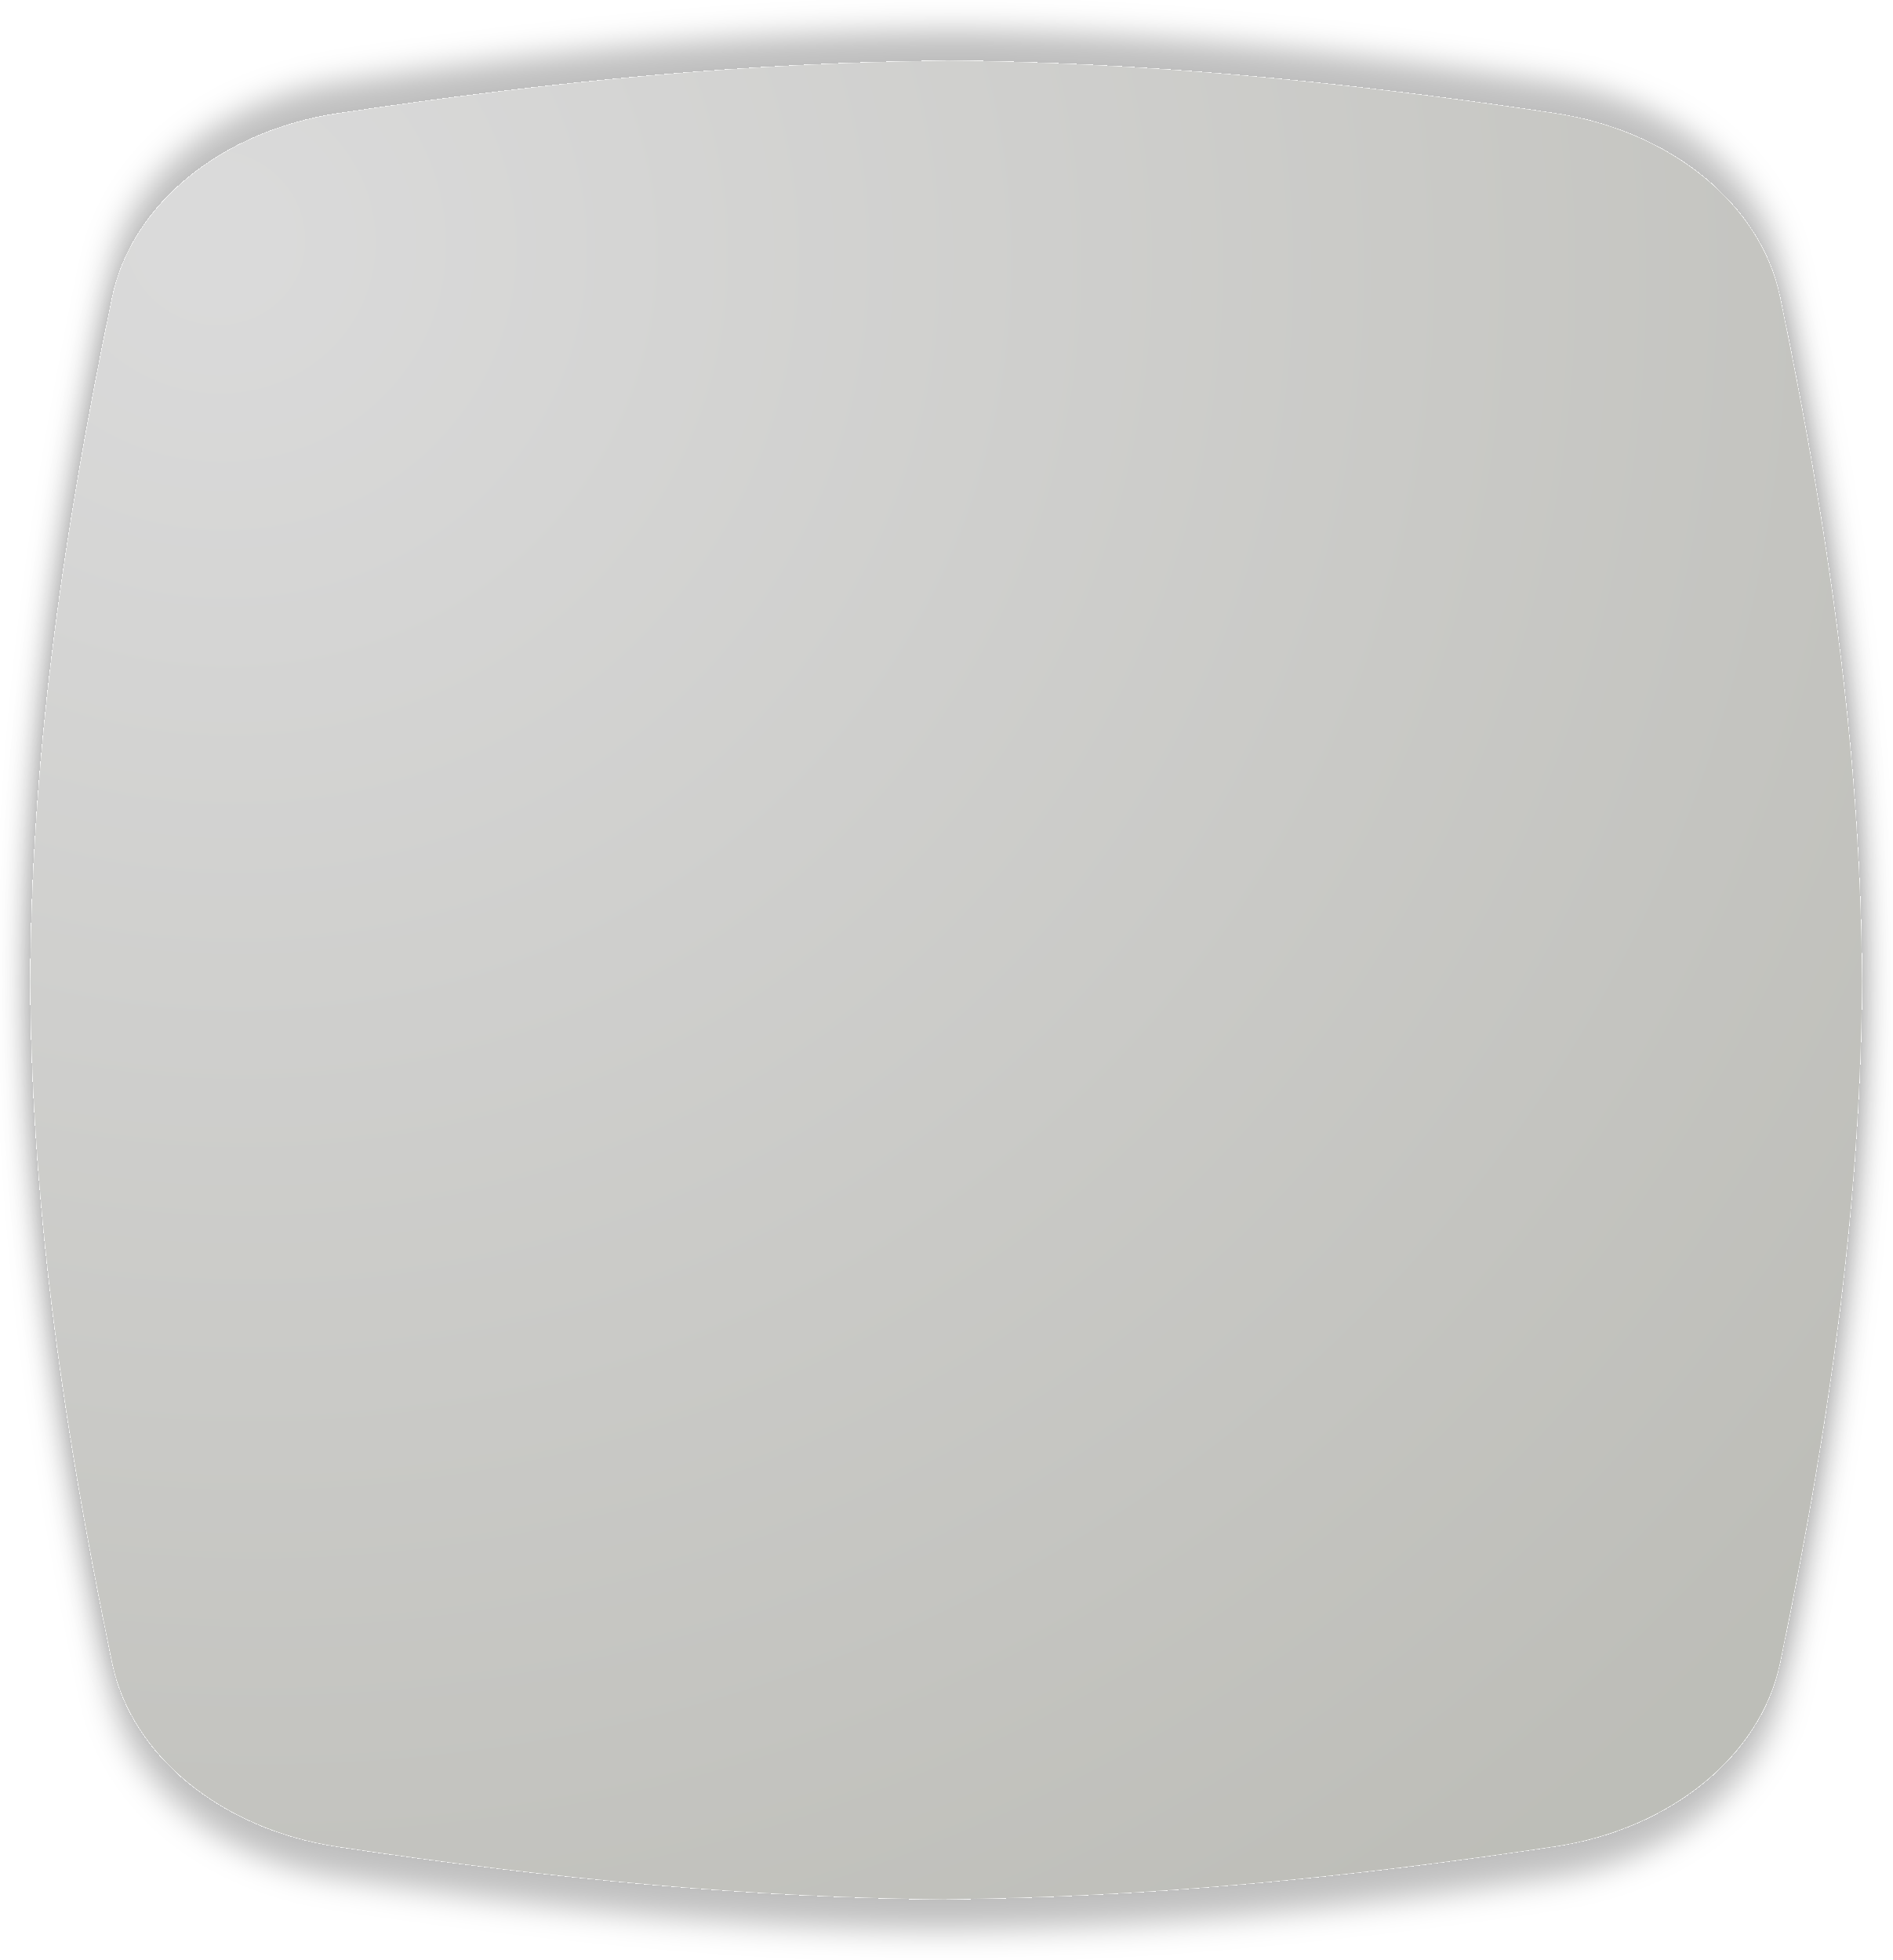
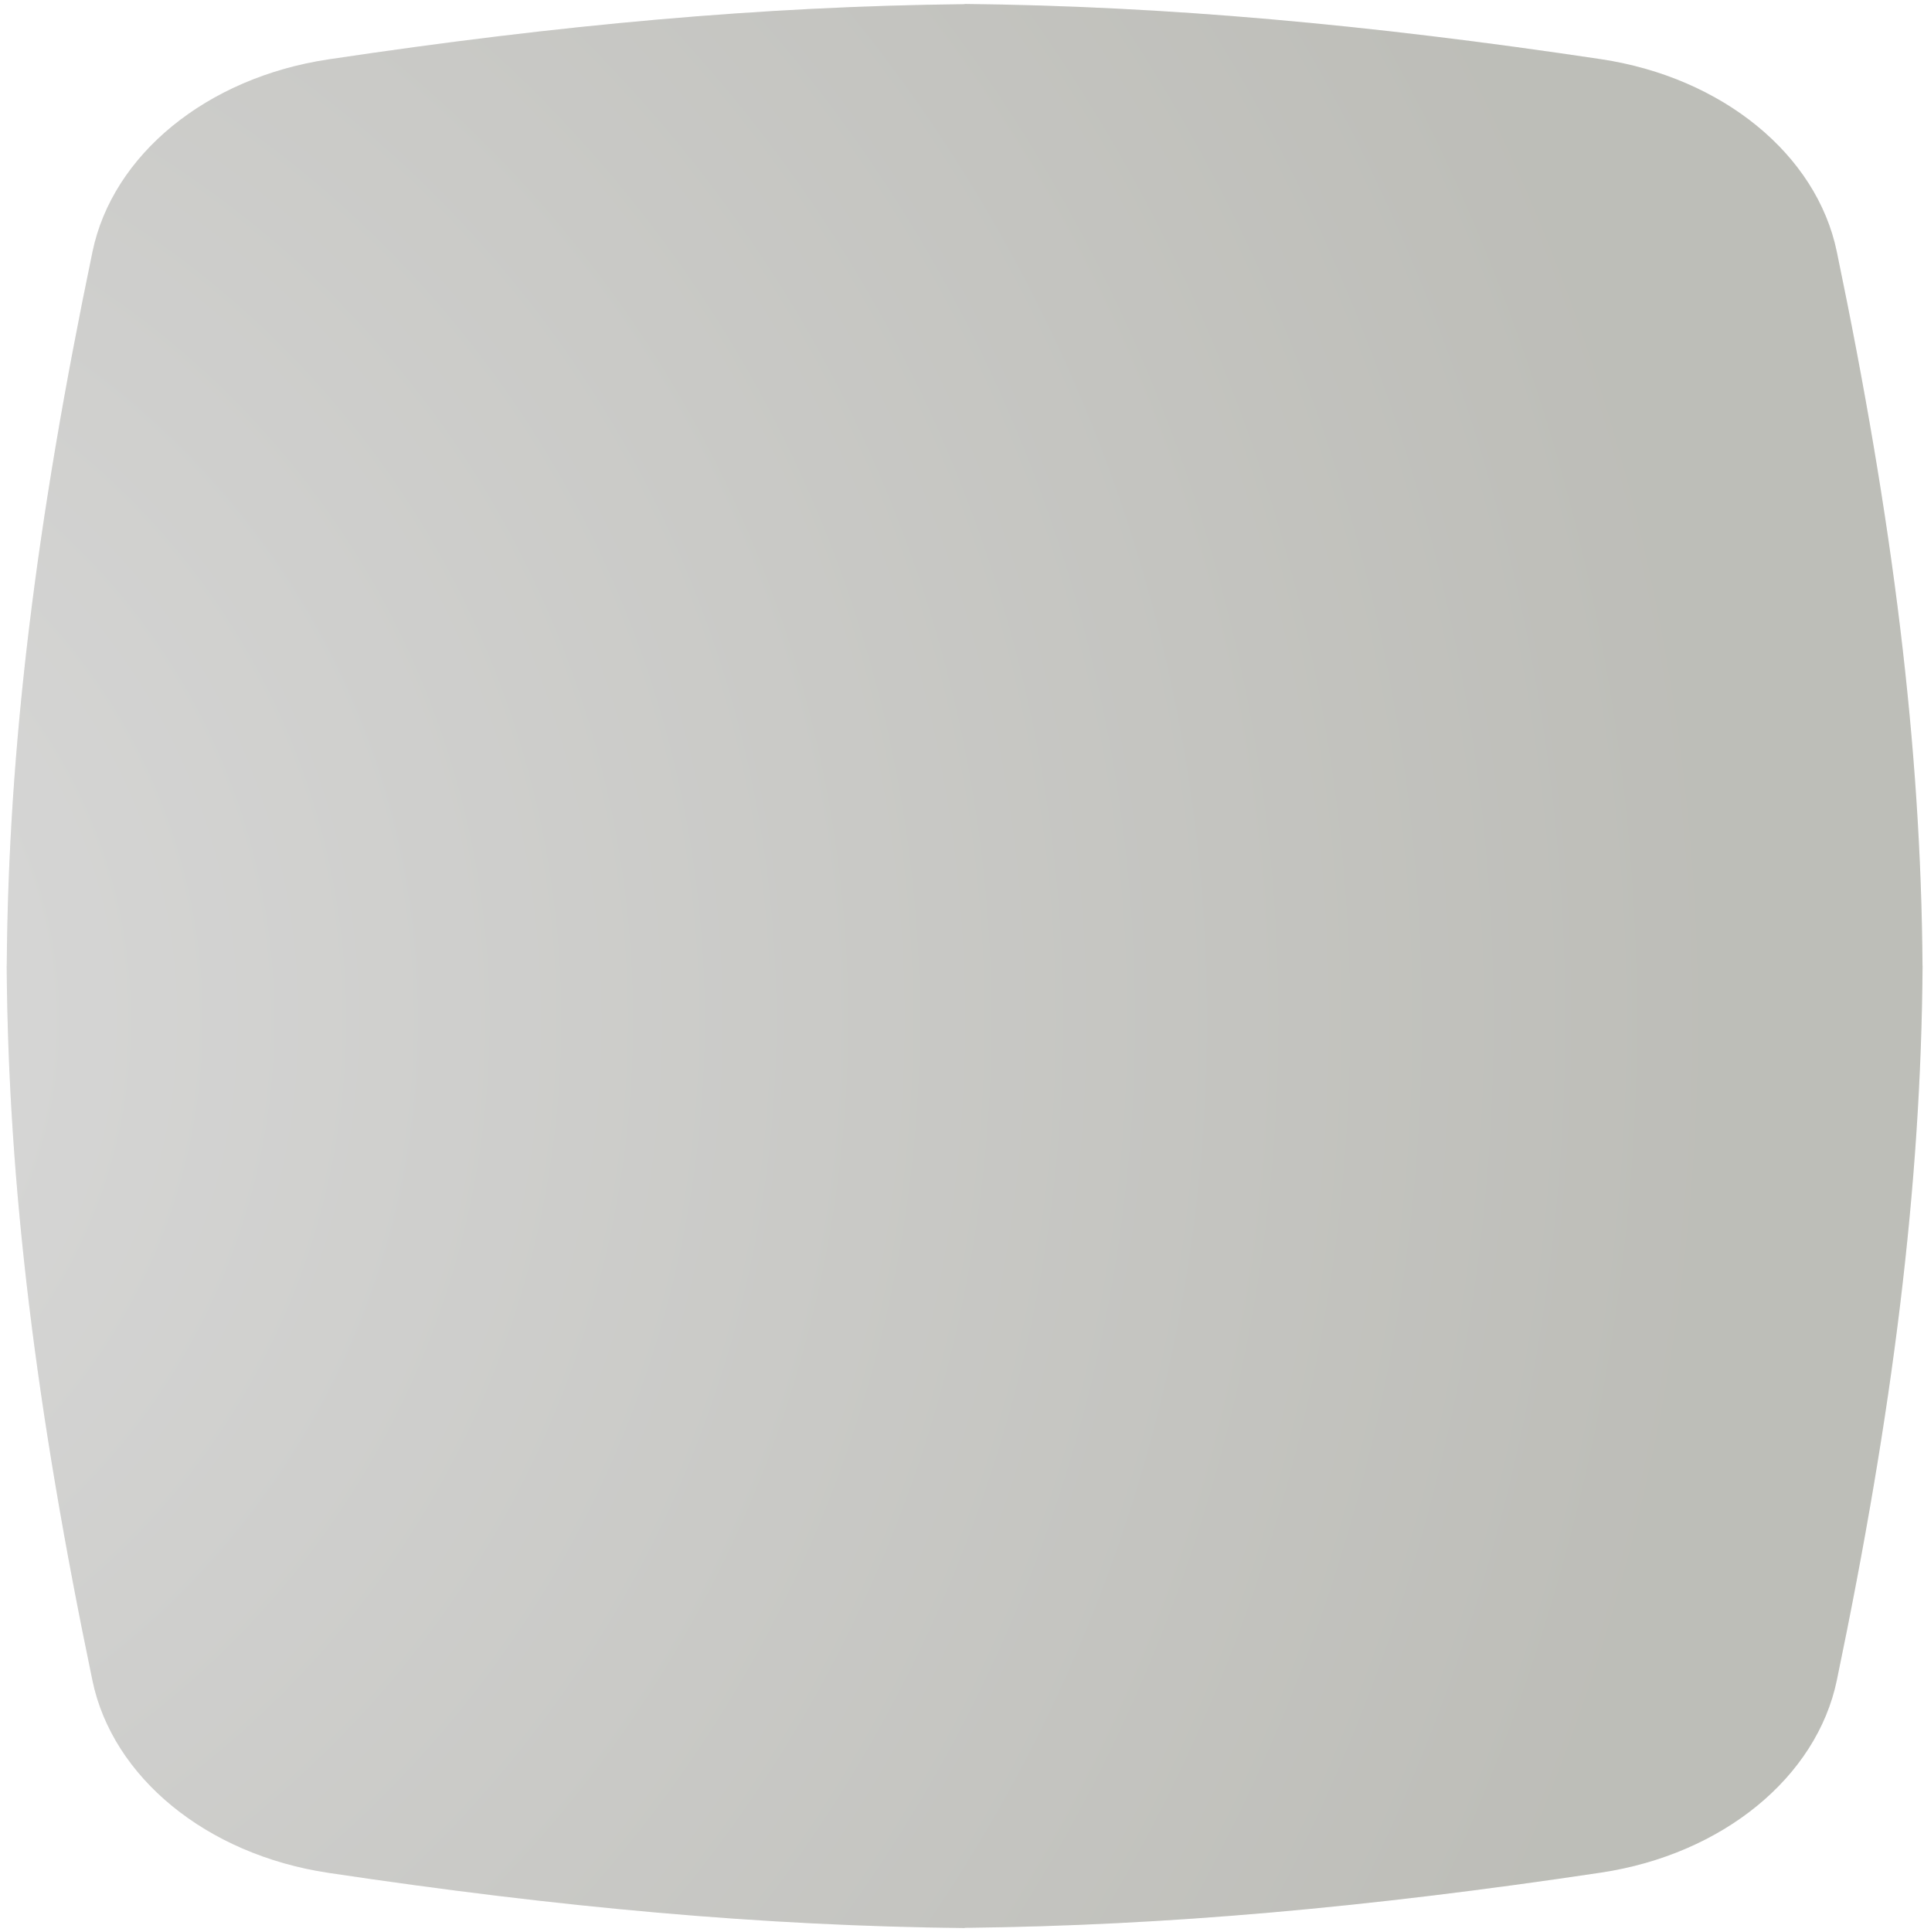
- <svg xmlns="http://www.w3.org/2000/svg" width="250" height="259" viewBox="0 0 250 259" fill="none">
-   <g filter="url(#filter0_dd_288_399)">
-     <path d="M125 8.027V8C150.486 8.272 175.968 10.572 205.352 14.971C220.759 17.278 232.613 27.037 235.156 39.247C242.258 73.349 245.801 101.713 245.992 129.486H246C245.809 157.259 242.266 185.623 235.164 219.725C232.621 231.936 220.767 241.694 205.36 244.001C175.973 248.402 150.489 250.701 125 250.973V251C99.511 250.729 74.027 248.429 44.64 244.029C29.233 241.722 17.379 231.963 14.836 219.753C7.734 185.651 4.191 157.287 4 129.514H4.008C4.199 101.741 7.742 73.377 14.844 39.275C17.387 27.064 29.241 17.306 44.648 14.999C74.032 10.599 99.514 8.299 125 8.027Z" fill="#D3D3D3" />
-     <path d="M125 8.027V8C150.486 8.272 175.968 10.572 205.352 14.971C220.759 17.278 232.613 27.037 235.156 39.247C242.258 73.349 245.801 101.713 245.992 129.486H246C245.809 157.259 242.266 185.623 235.164 219.725C232.621 231.936 220.767 241.694 205.36 244.001C175.973 248.402 150.489 250.701 125 250.973V251C99.511 250.729 74.027 248.429 44.64 244.029C29.233 241.722 17.379 231.963 14.836 219.753C7.734 185.651 4.191 157.287 4 129.514H4.008C4.199 101.741 7.742 73.377 14.844 39.275C17.387 27.064 29.241 17.306 44.648 14.999C74.032 10.599 99.514 8.299 125 8.027Z" fill="url(#paint0_diamond_288_399)" fill-opacity="0.15" />
-   </g>
+ <svg xmlns="http://www.w3.org/2000/svg" width="243" height="244" viewBox="0 0 243 244" fill="none">
+   <path d="M121.844 0.527V0.5C147.33 0.772 172.812 3.072 202.195 7.471C217.603 9.778 229.457 19.537 232 31.747C239.102 65.849 242.645 94.213 242.836 121.986H242.844C242.653 149.759 239.11 178.123 232.008 212.225C229.465 224.436 217.611 234.194 202.204 236.501C172.817 240.902 147.333 243.201 121.844 243.473V243.5C96.355 243.229 70.871 240.929 41.484 236.529C26.077 234.222 14.223 224.463 11.68 212.253C4.577 178.151 1.034 149.787 0.844 122.014H0.852C1.042 94.24 4.586 65.877 11.688 31.775C14.231 19.564 26.085 9.806 41.492 7.499C70.876 3.099 96.358 0.799 121.844 0.527Z" fill="#D3D3D3" />
+   <path d="M121.844 0.527V0.5C147.33 0.772 172.812 3.072 202.195 7.471C217.603 9.778 229.457 19.537 232 31.747C239.102 65.849 242.645 94.213 242.836 121.986H242.844C242.653 149.759 239.11 178.123 232.008 212.225C229.465 224.436 217.611 234.194 202.204 236.501C172.817 240.902 147.333 243.201 121.844 243.473V243.5C96.355 243.229 70.871 240.929 41.484 236.529C26.077 234.222 14.223 224.463 11.68 212.253C4.577 178.151 1.034 149.787 0.844 122.014H0.852C1.042 94.24 4.586 65.877 11.688 31.775C14.231 19.564 26.085 9.806 41.492 7.499C70.876 3.099 96.358 0.799 121.844 0.527Z" fill="url(#paint0_diamond_579_9)" fill-opacity="0.15" />
  <defs>
-     <filter id="filter0_dd_288_399" x="0" y="0" width="250" height="259" filterUnits="userSpaceOnUse" color-interpolation-filters="sRGB">
-       <feFlood flood-opacity="0" result="BackgroundImageFix" />
-       <feColorMatrix in="SourceAlpha" type="matrix" values="0 0 0 0 0 0 0 0 0 0 0 0 0 0 0 0 0 0 127 0" result="hardAlpha" />
-       <feOffset dy="4" />
-       <feGaussianBlur stdDeviation="2" />
-       <feComposite in2="hardAlpha" operator="out" />
-       <feColorMatrix type="matrix" values="0 0 0 0 0 0 0 0 0 0 0 0 0 0 0 0 0 0 0.25 0" />
-       <feBlend mode="normal" in2="BackgroundImageFix" result="effect1_dropShadow_288_399" />
-       <feColorMatrix in="SourceAlpha" type="matrix" values="0 0 0 0 0 0 0 0 0 0 0 0 0 0 0 0 0 0 127 0" result="hardAlpha" />
-       <feOffset dy="-4" />
-       <feGaussianBlur stdDeviation="2" />
-       <feComposite in2="hardAlpha" operator="out" />
-       <feColorMatrix type="matrix" values="0 0 0 0 0 0 0 0 0 0 0 0 0 0 0 0 0 0 0.25 0" />
-       <feBlend mode="normal" in2="effect1_dropShadow_288_399" result="effect2_dropShadow_288_399" />
-       <feBlend mode="normal" in="SourceGraphic" in2="effect2_dropShadow_288_399" result="shape" />
-     </filter>
-     <radialGradient id="paint0_diamond_288_399" cx="0" cy="0" r="1" gradientUnits="userSpaceOnUse" gradientTransform="translate(33.5 31.5) rotate(46.5018) scale(283.294 282.128)">
+     <radialGradient id="paint0_diamond_579_9" cx="0" cy="0" r="1" gradientUnits="userSpaceOnUse" gradientTransform="translate(-49.5 124) rotate(46.5018) scale(283.294 282.128)">
      <stop offset="0.017" stop-color="white" />
      <stop offset="0.935" stop-color="#3F401D" />
    </radialGradient>
  </defs>
</svg>
